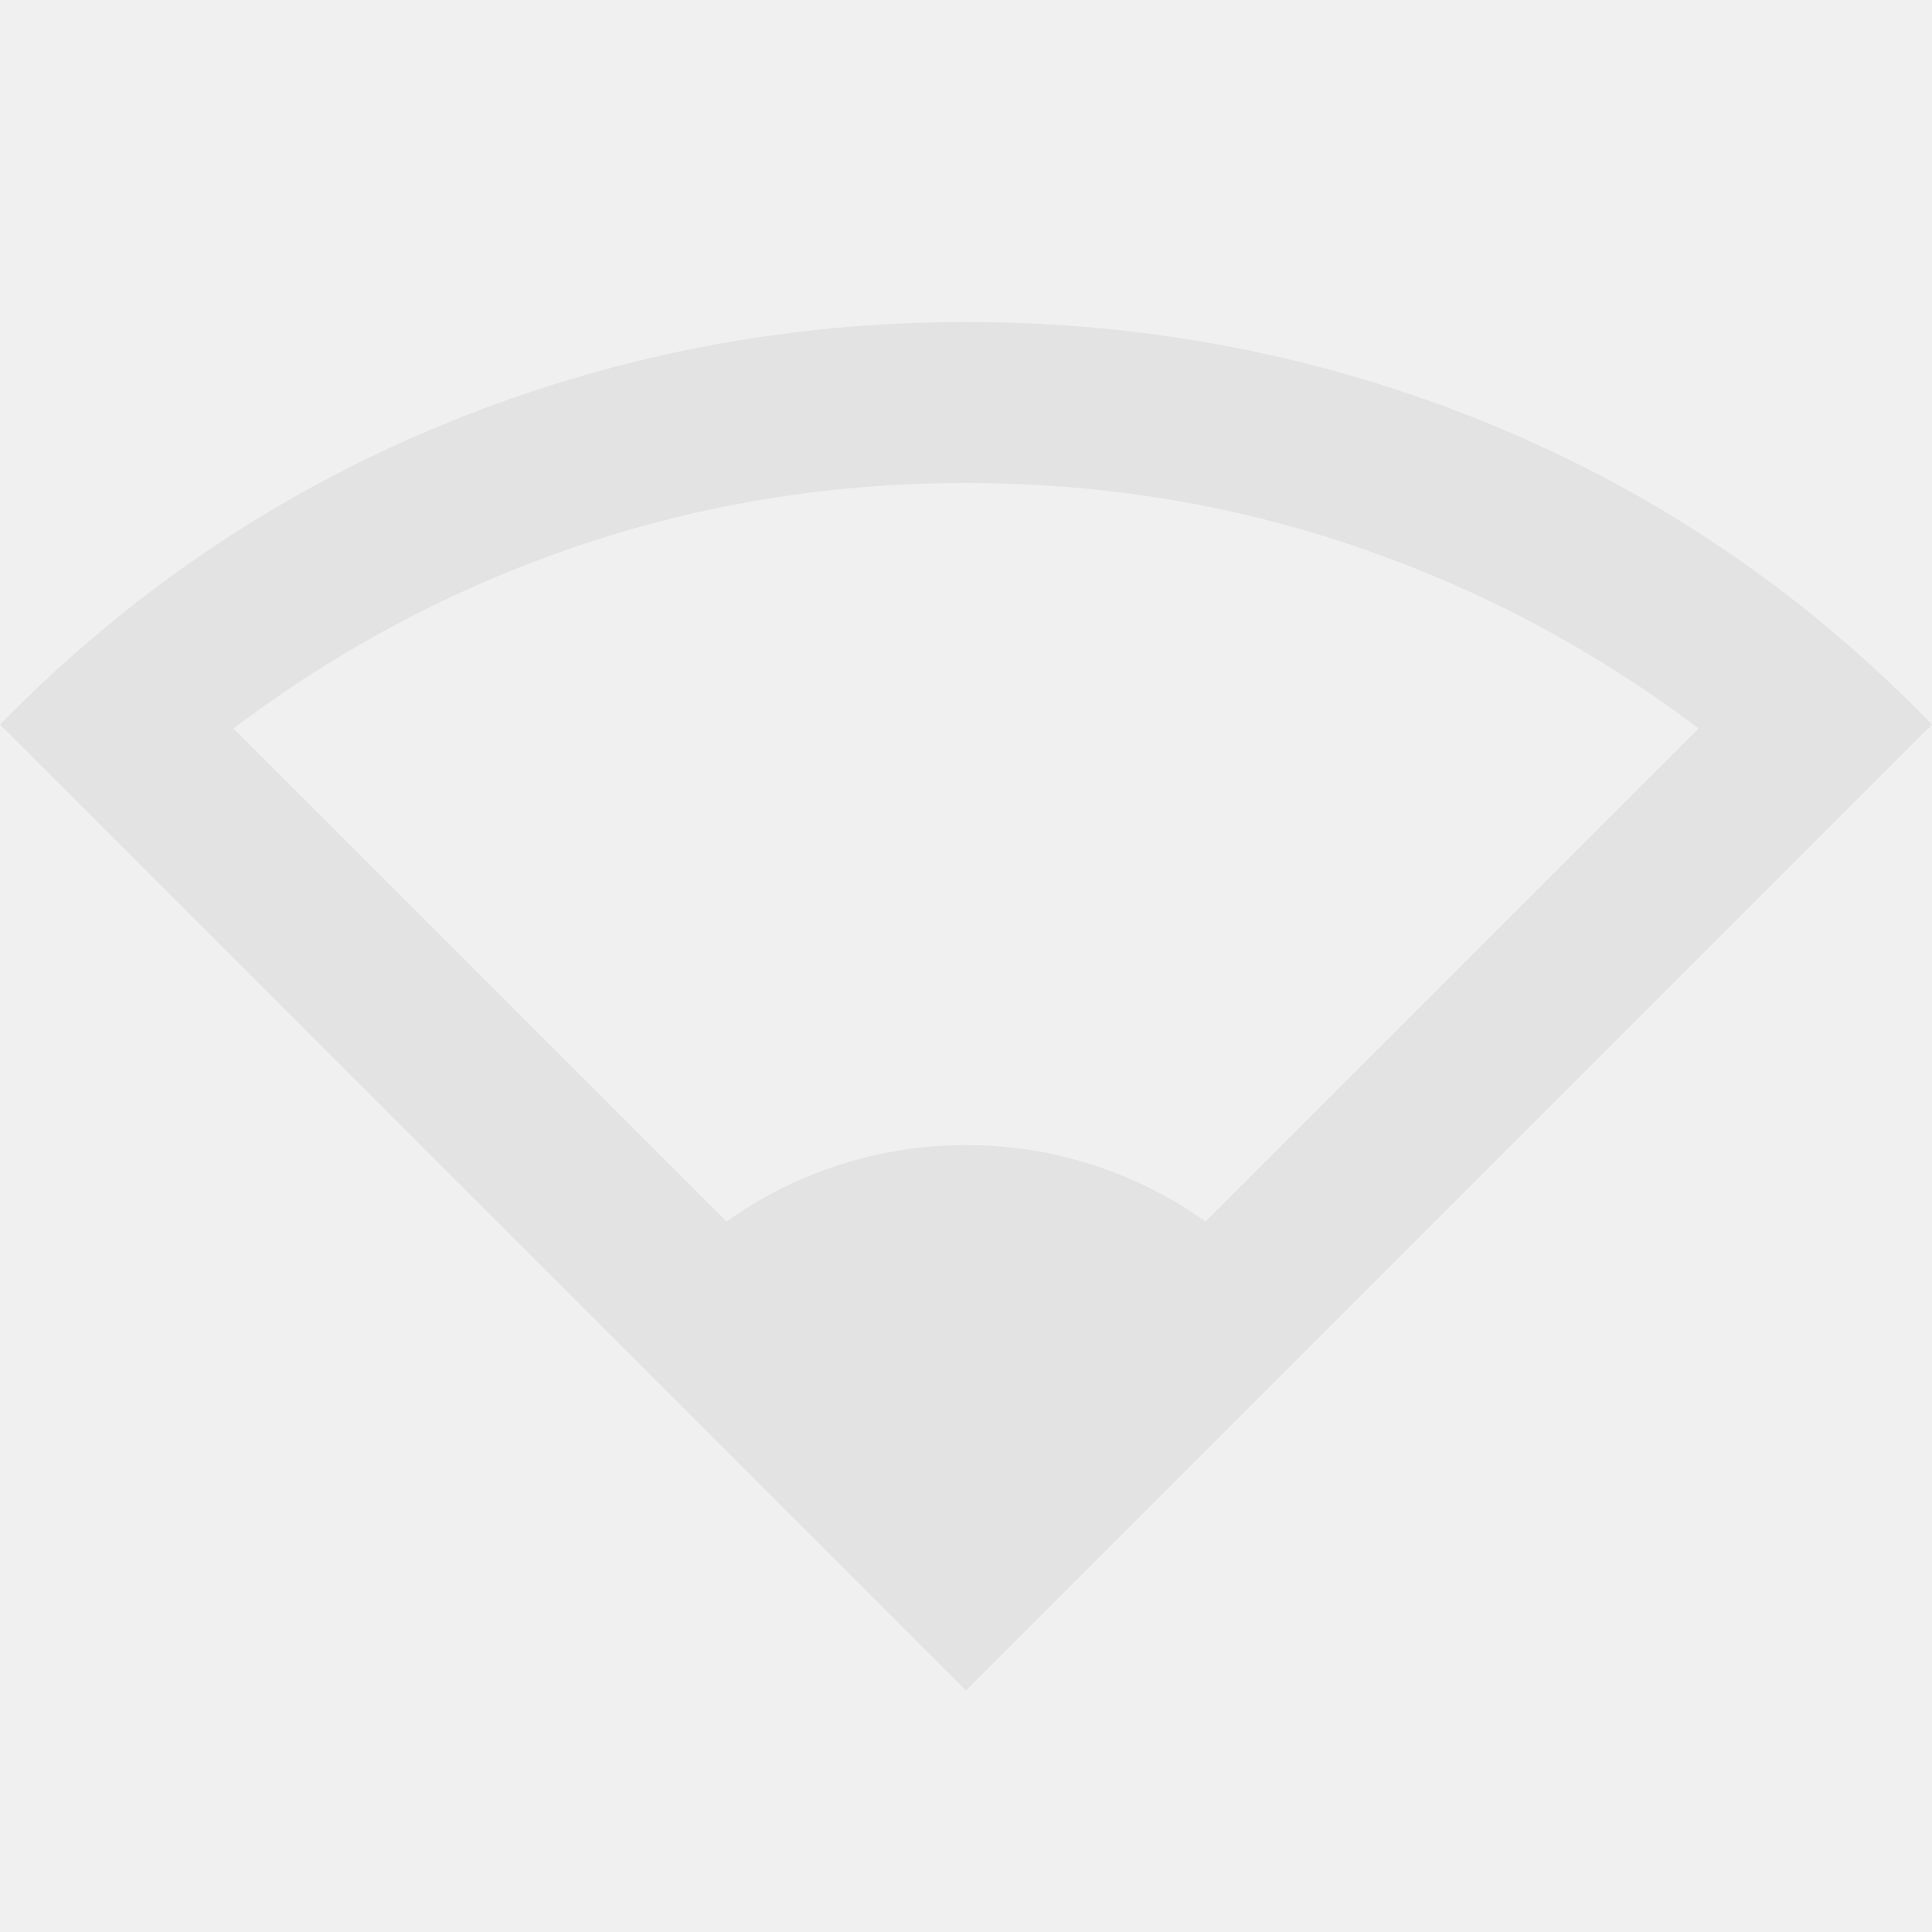
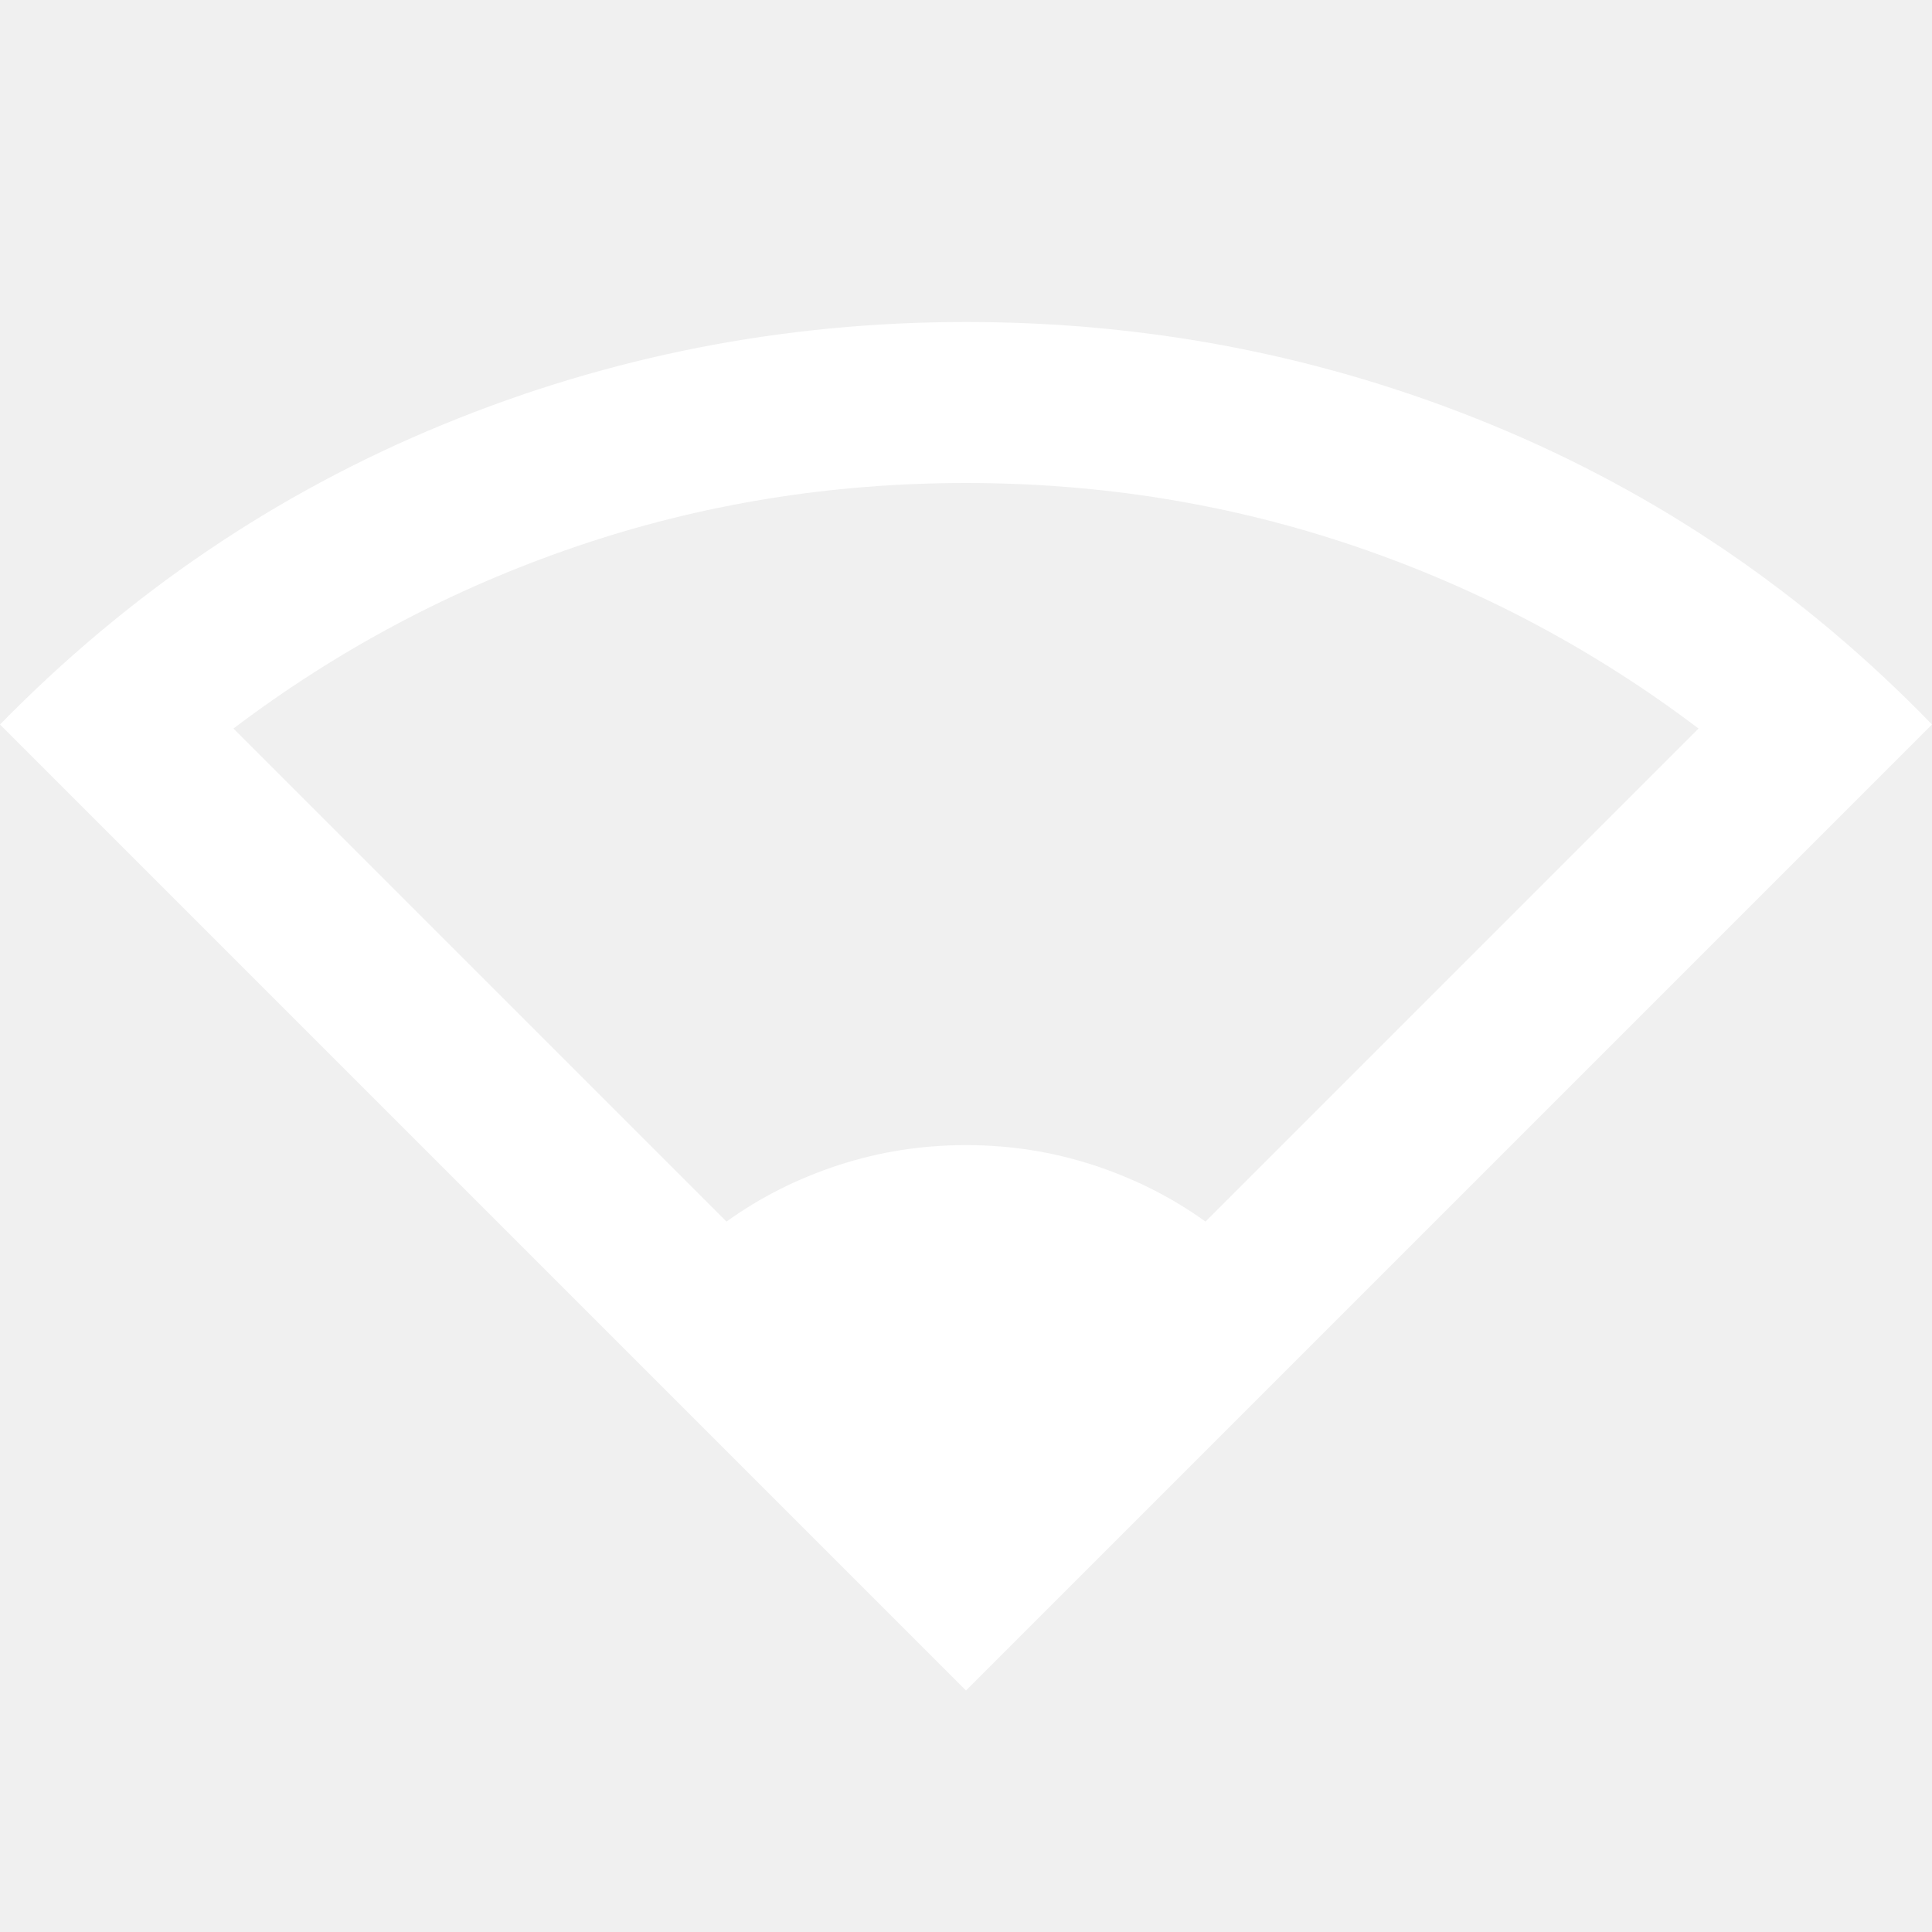
- <svg xmlns="http://www.w3.org/2000/svg" height="24px" viewBox="0 -960 960 960" width="24px" fill="#e3e3e3">
+ <svg xmlns="http://www.w3.org/2000/svg" height="24px" viewBox="0 -960 960 960" width="24px" fill="white">
  <path d="M480-120 0-600q96-98 220-149t260-51q137 0 261 51t219 149L480-120ZM361-353q25-18 55.5-28t63.5-10q33 0 63.5 10t55.5 28l245-245q-78-59-170.5-90.5T480-720q-101 0-193.5 31.5T116-598l245 245Z" />
</svg>
